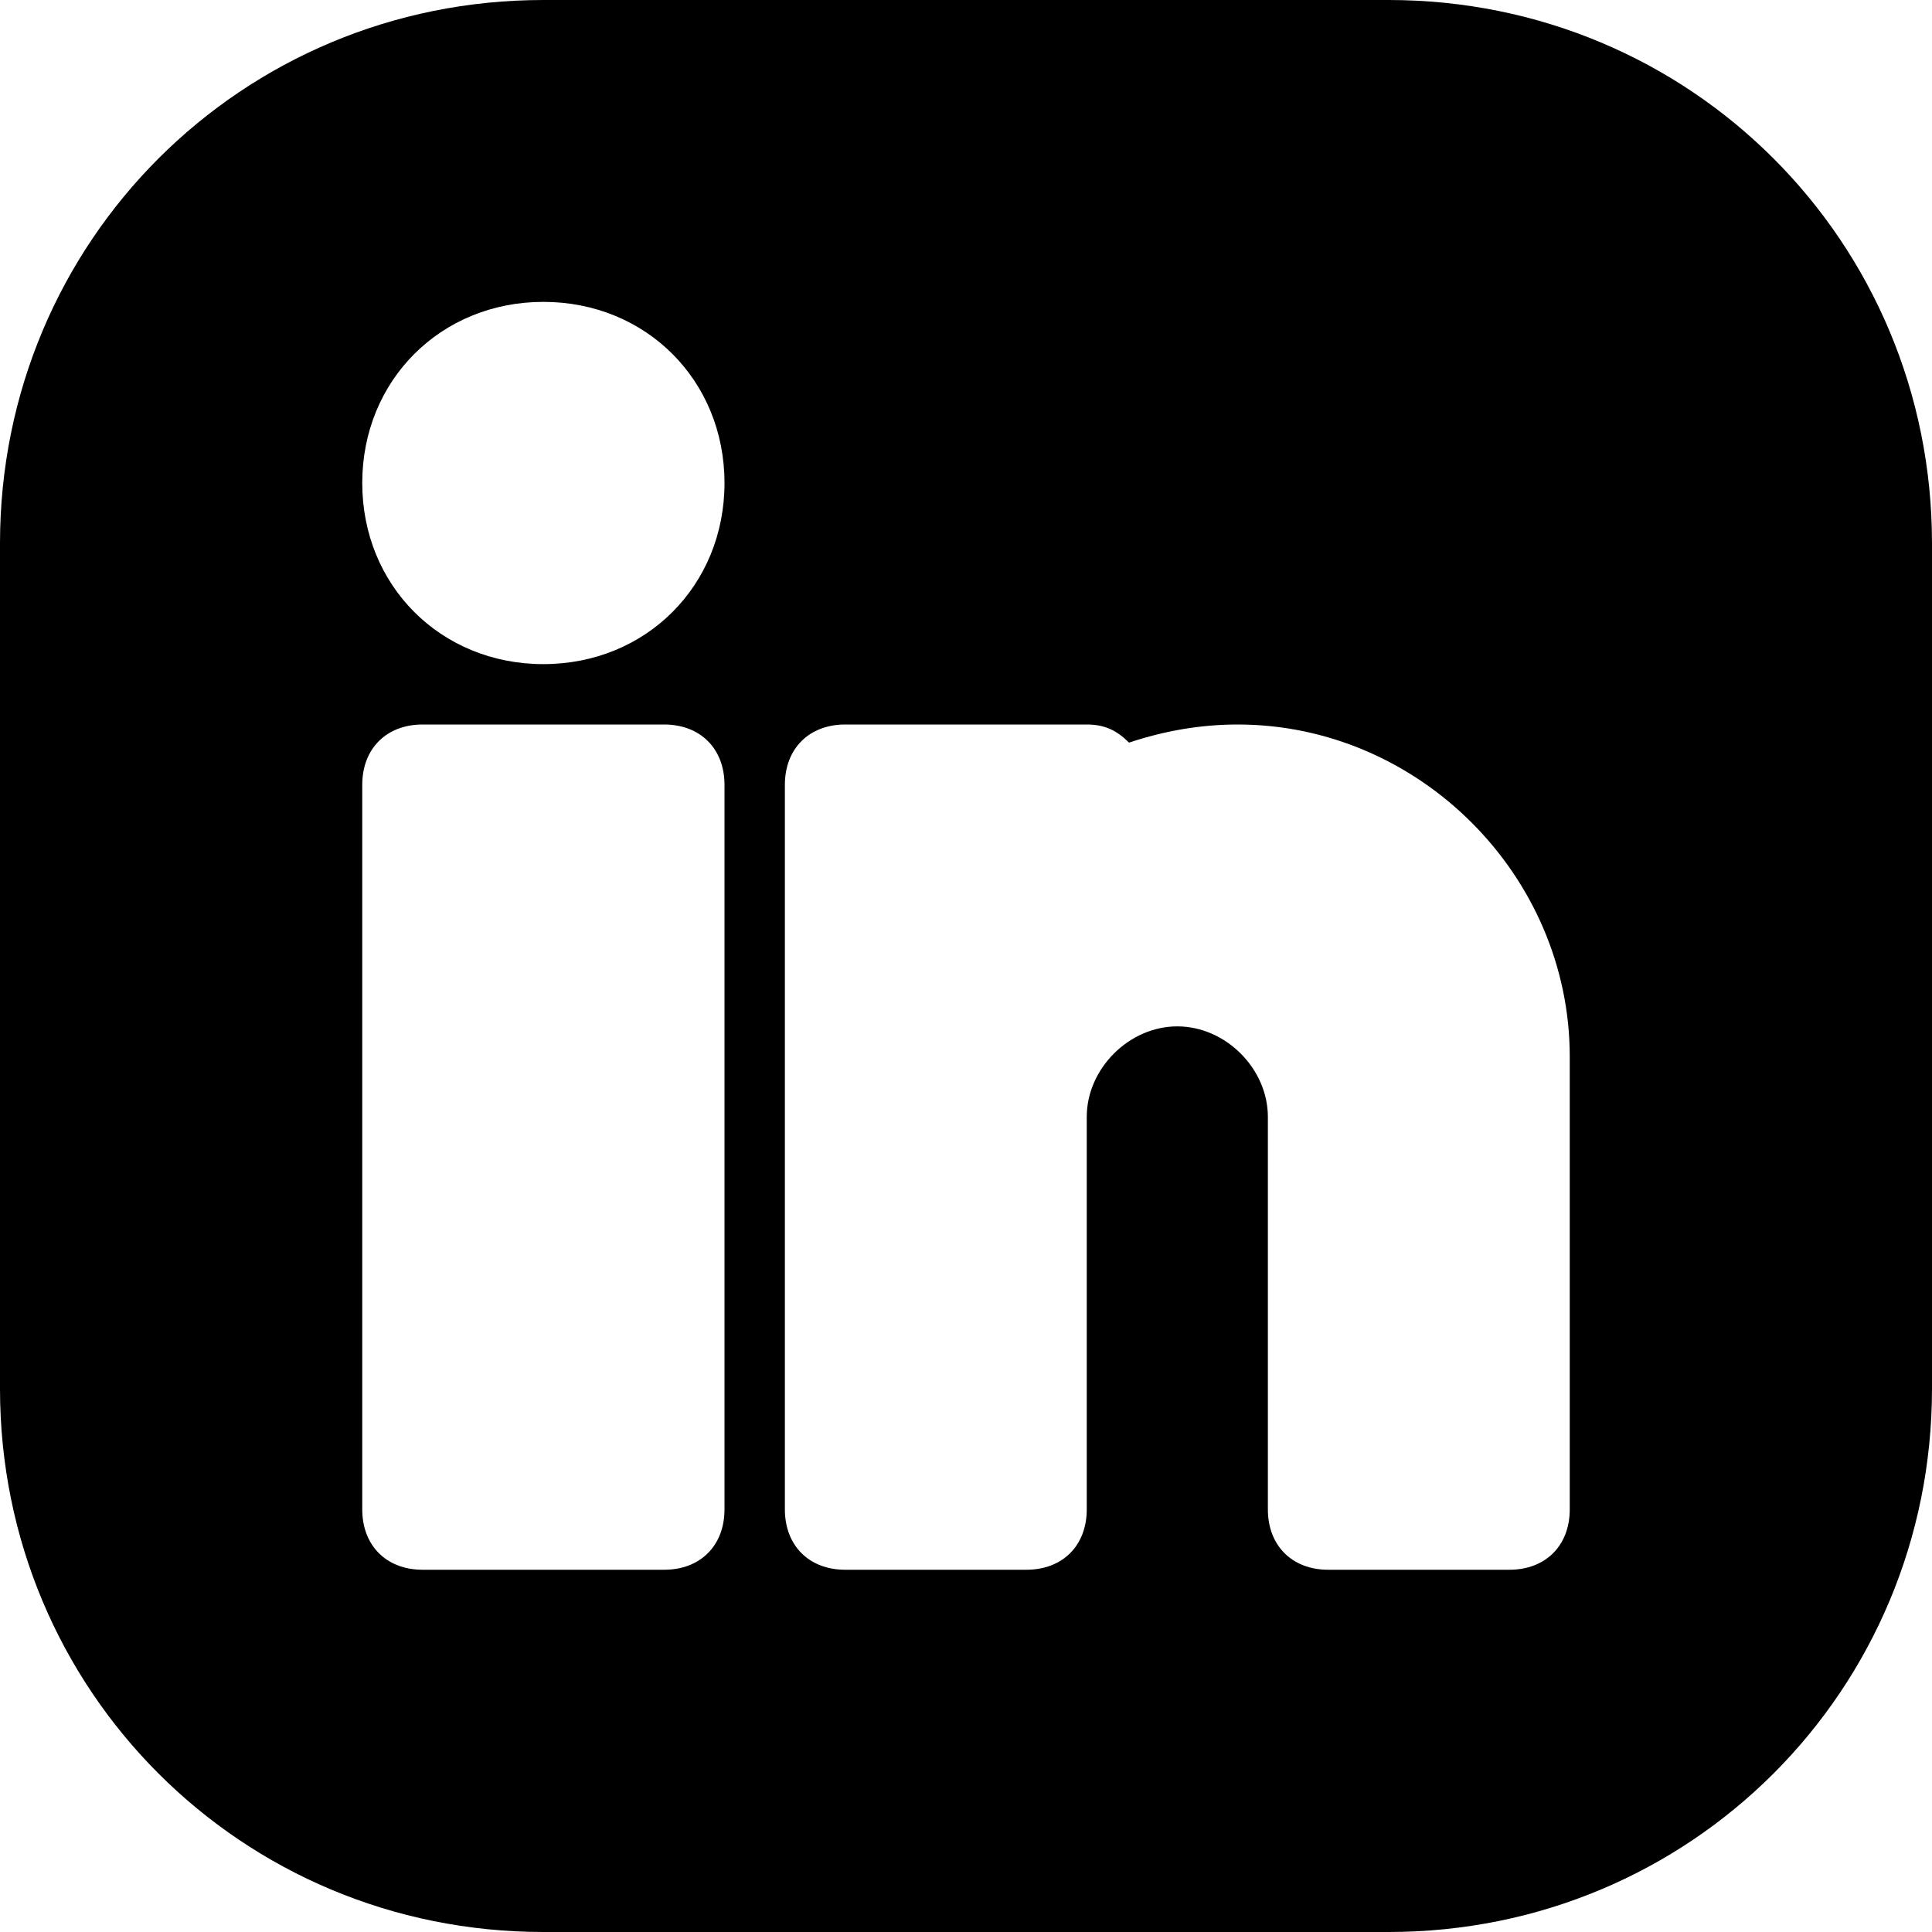
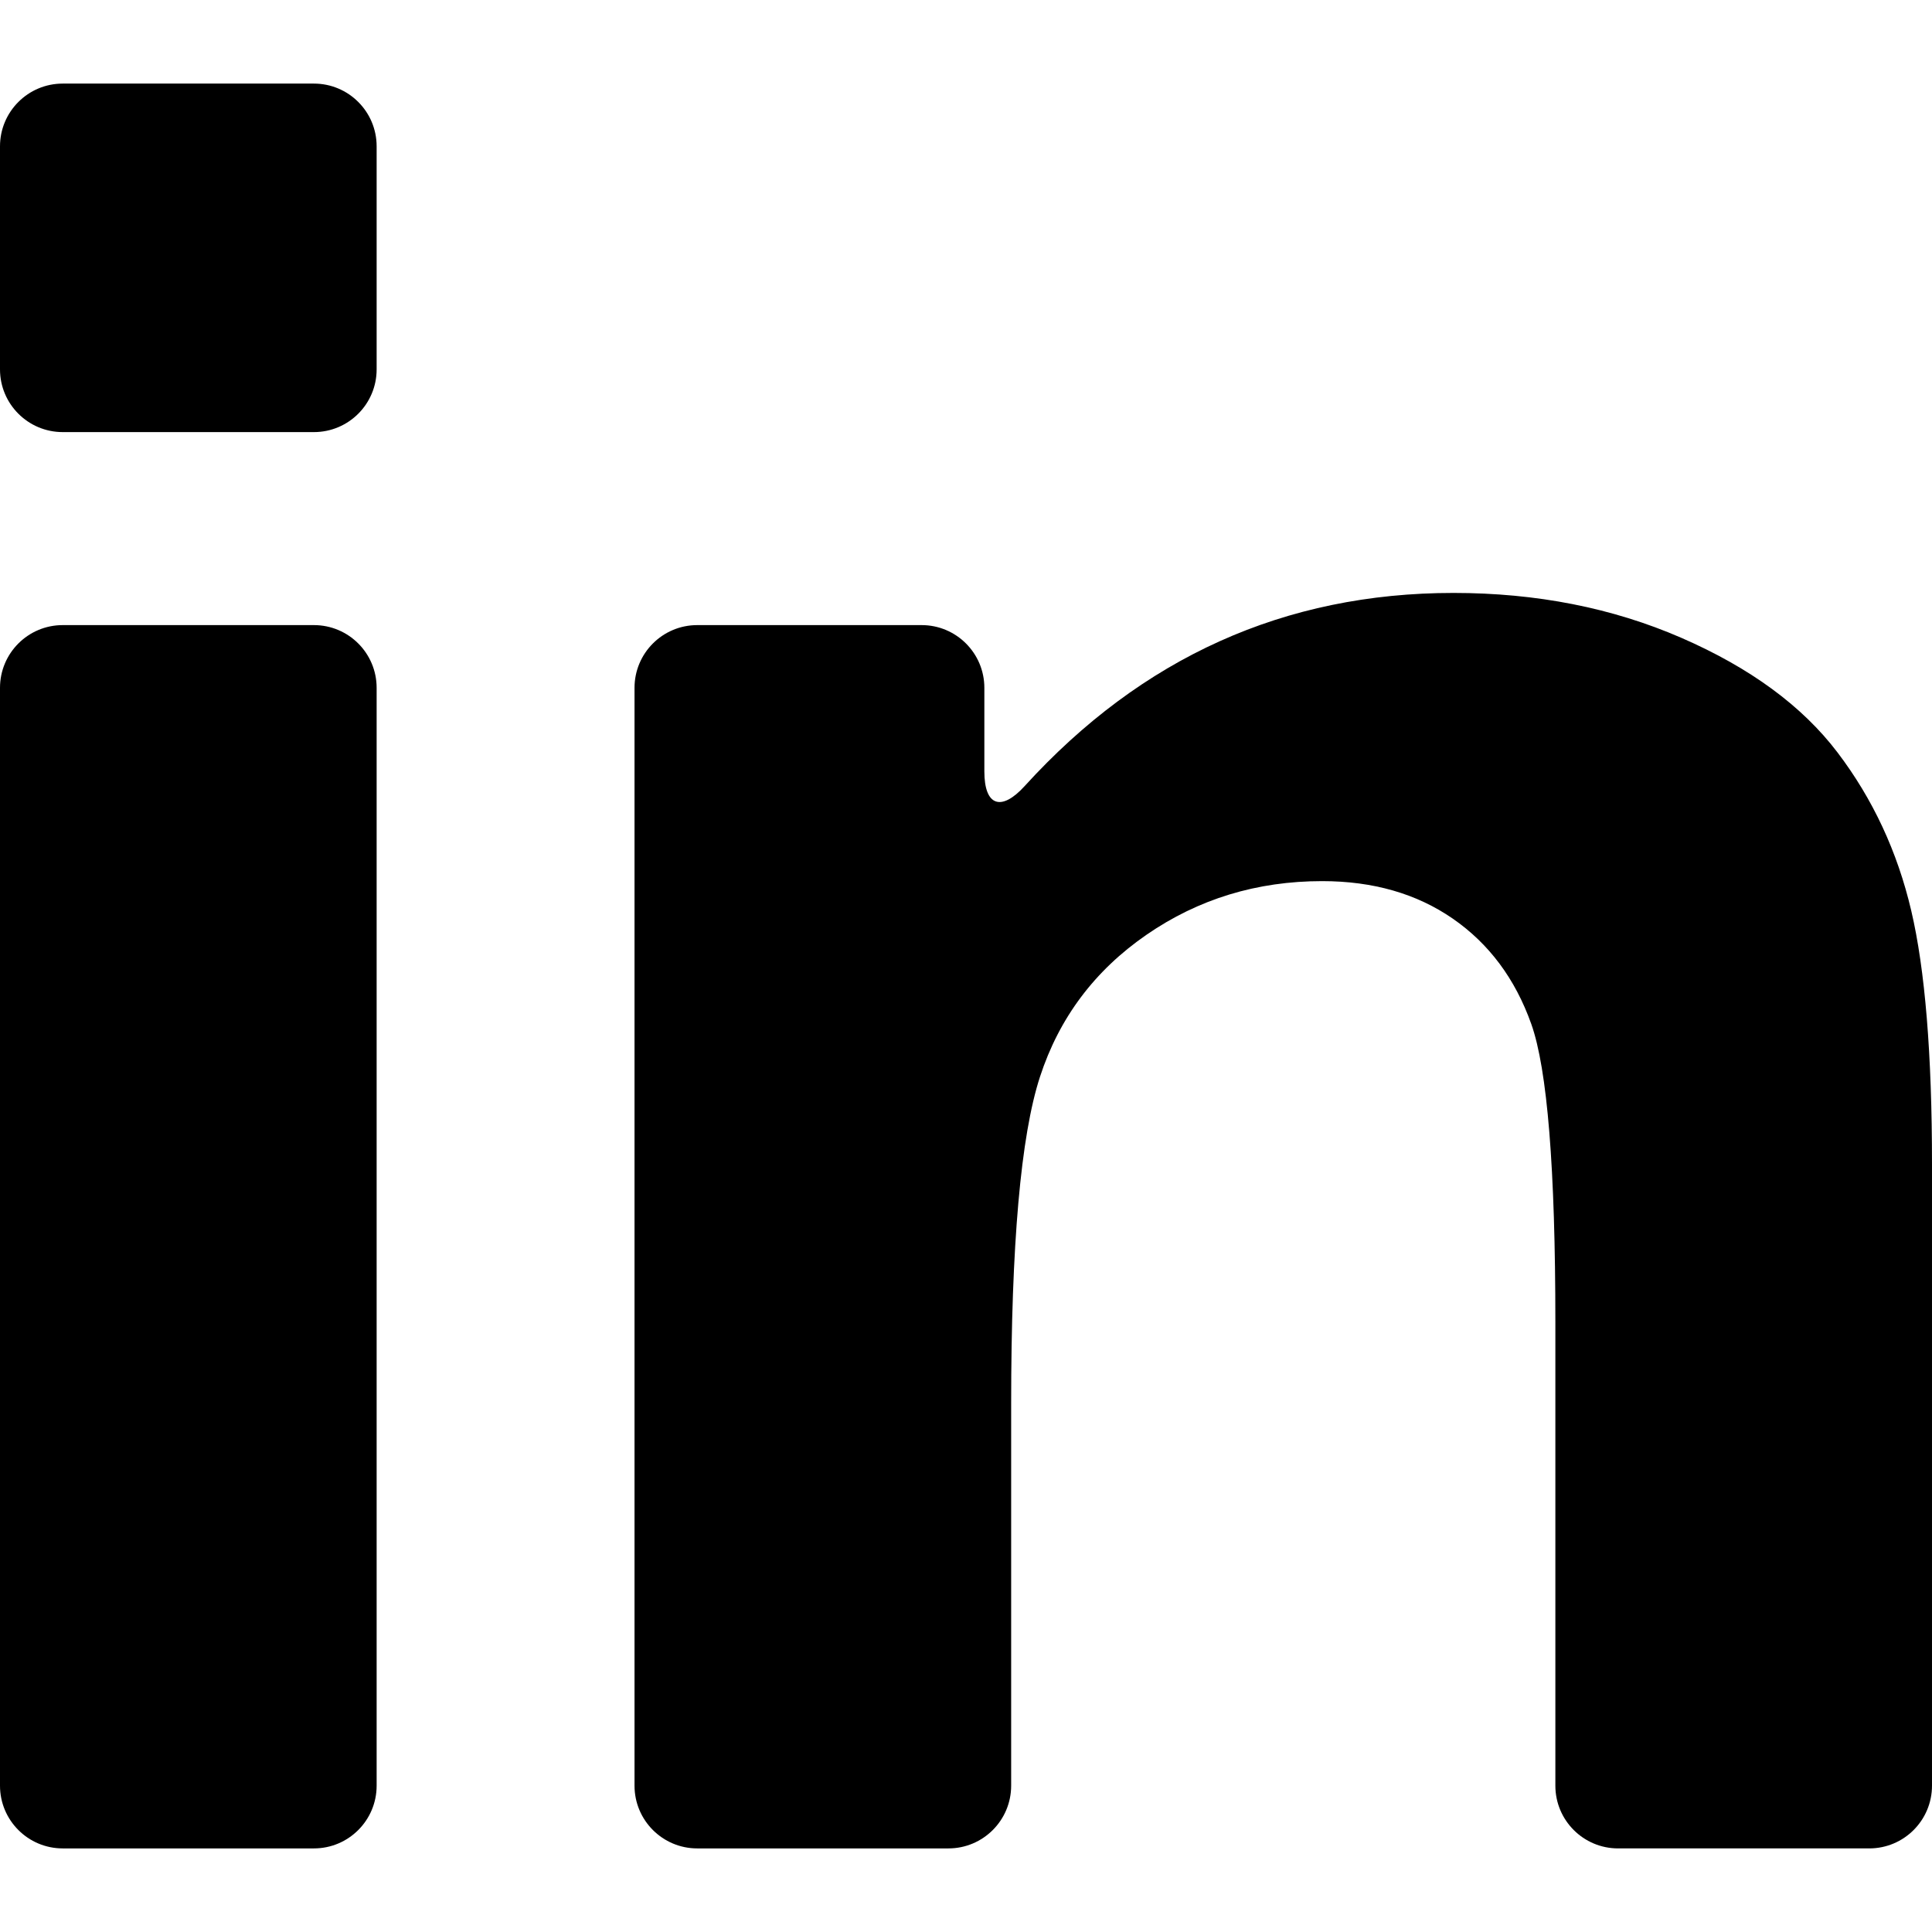
- <svg xmlns="http://www.w3.org/2000/svg" fill="#000000" height="800px" width="800px" version="1.1" id="Icons" viewBox="0 0 32 32" xml:space="preserve">
-   <path d="M23,0H9C4,0,0,4,0,9v14c0,5,4,9,9,9h14c5,0,9-4,9-9V9C32,4,28,0,23,0z M12,25c0,0.6-0.4,1-1,1H7c-0.6,0-1-0.4-1-1V13  c0-0.6,0.4-1,1-1h4c0.6,0,1,0.4,1,1V25z M9,11c-1.7,0-3-1.3-3-3s1.3-3,3-3s3,1.3,3,3S10.7,11,9,11z M26,25c0,0.6-0.4,1-1,1h-3  c-0.6,0-1-0.4-1-1v-3.5v-1v-2c0-0.8-0.7-1.5-1.5-1.5S18,17.7,18,18.5v2v1V25c0,0.6-0.4,1-1,1h-3c-0.6,0-1-0.4-1-1V13  c0-0.6,0.4-1,1-1h4c0.3,0,0.5,0.1,0.7,0.3c0.6-0.2,1.2-0.3,1.8-0.3c3,0,5.5,2.5,5.5,5.5V25z" />
+ <svg xmlns="http://www.w3.org/2000/svg" fill="#000000" version="1.1" id="Capa_1" width="800px" height="800px" viewBox="0 0 552.77 552.77" xml:space="preserve">
+   <g>
+     <g>
+       <path d="M17.95,528.854h71.861c9.914,0,17.95-8.037,17.95-17.951V196.8c0-9.915-8.036-17.95-17.95-17.95H17.95    C8.035,178.85,0,186.885,0,196.8v314.103C0,520.816,8.035,528.854,17.95,528.854z" />
+       <path d="M17.95,123.629h71.861c9.914,0,17.95-8.036,17.95-17.95V41.866c0-9.914-8.036-17.95-17.95-17.95H17.95    C8.035,23.916,0,31.952,0,41.866v63.813C0,115.593,8.035,123.629,17.95,123.629z" />
+       <path d="M525.732,215.282c-10.098-13.292-24.988-24.223-44.676-32.791c-19.688-8.562-41.42-12.846-65.197-12.846    c-48.268,0-89.168,18.421-122.699,55.27c-6.672,7.332-11.523,5.729-11.523-4.186V196.8c0-9.915-8.037-17.95-17.951-17.95h-64.192    c-9.915,0-17.95,8.035-17.95,17.95v314.103c0,9.914,8.036,17.951,17.95,17.951h71.861c9.915,0,17.95-8.037,17.95-17.951V401.666    c0-45.508,2.748-76.701,8.244-93.574c5.494-16.873,15.66-30.422,30.488-40.649c14.83-10.227,31.574-15.343,50.24-15.343    c14.572,0,27.037,3.58,37.393,10.741c10.355,7.16,17.834,17.19,22.436,30.104c4.604,12.912,6.904,41.354,6.904,85.33v132.627    c0,9.914,8.035,17.951,17.949,17.951h71.861c9.914,0,17.949-8.037,17.949-17.951V333.02c0-31.445-1.982-55.607-5.941-72.48    S535.836,228.581,525.732,215.282z" />
+     </g>
+   </g>
</svg>
